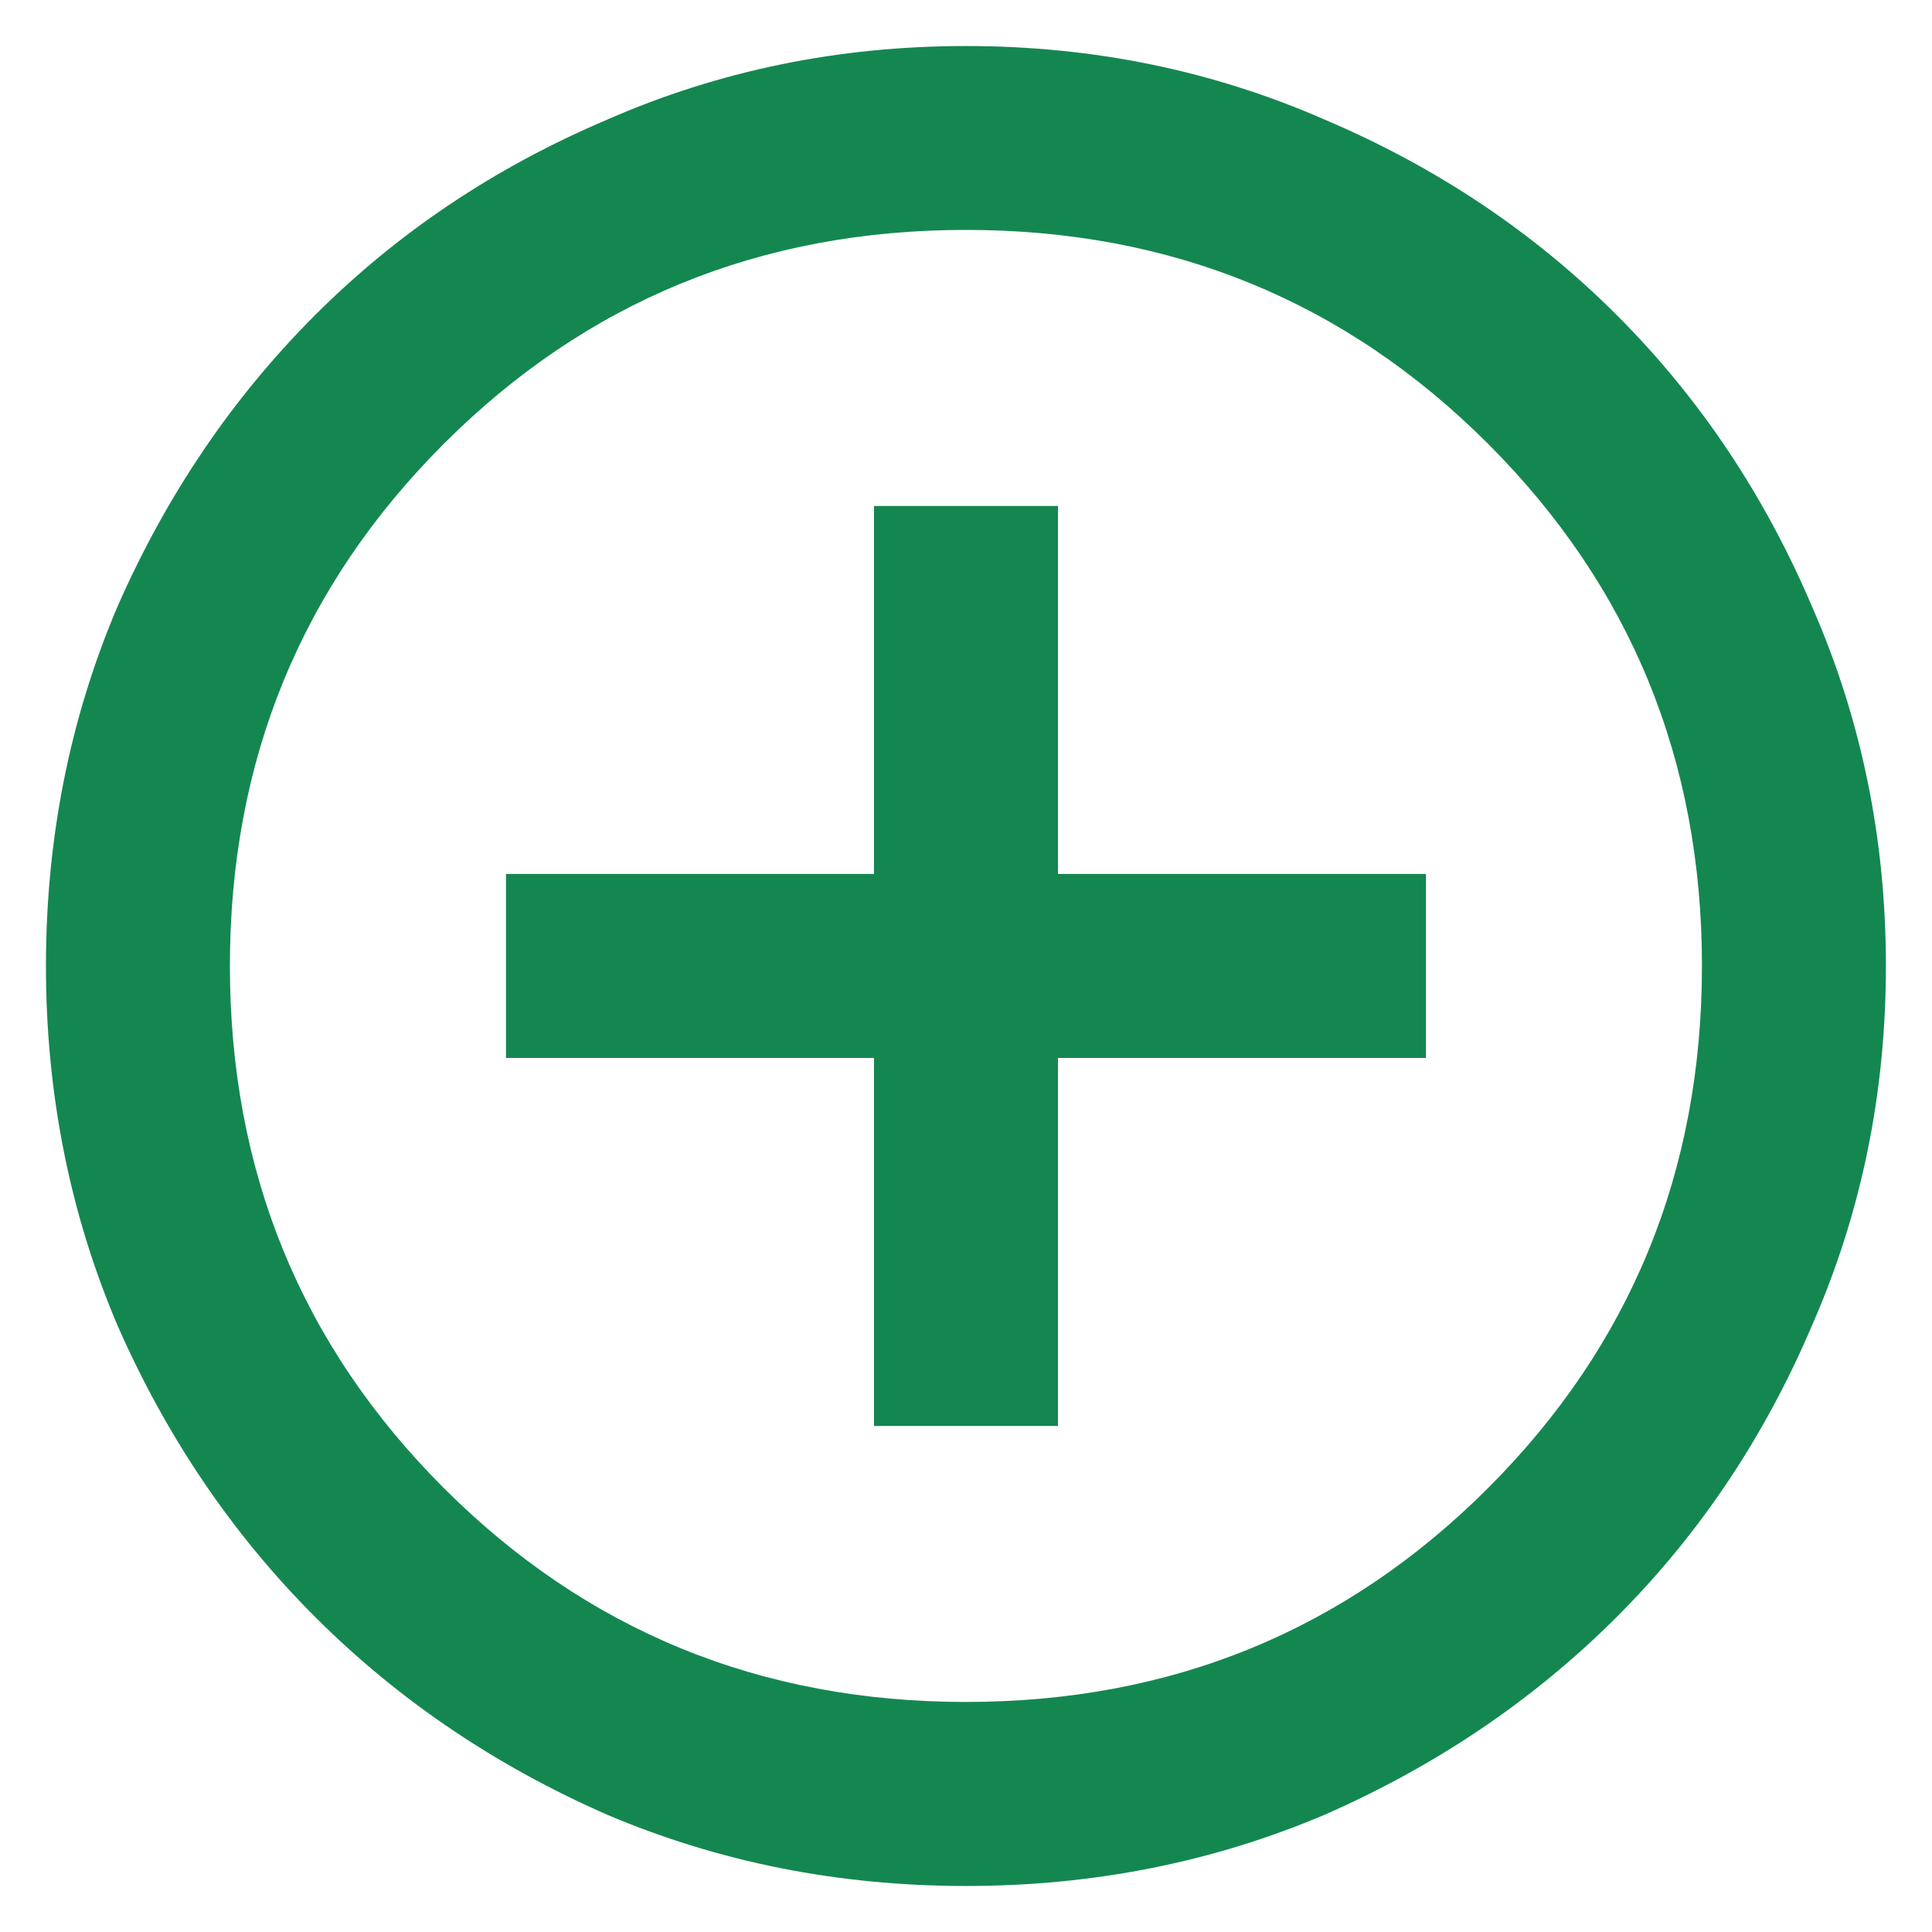
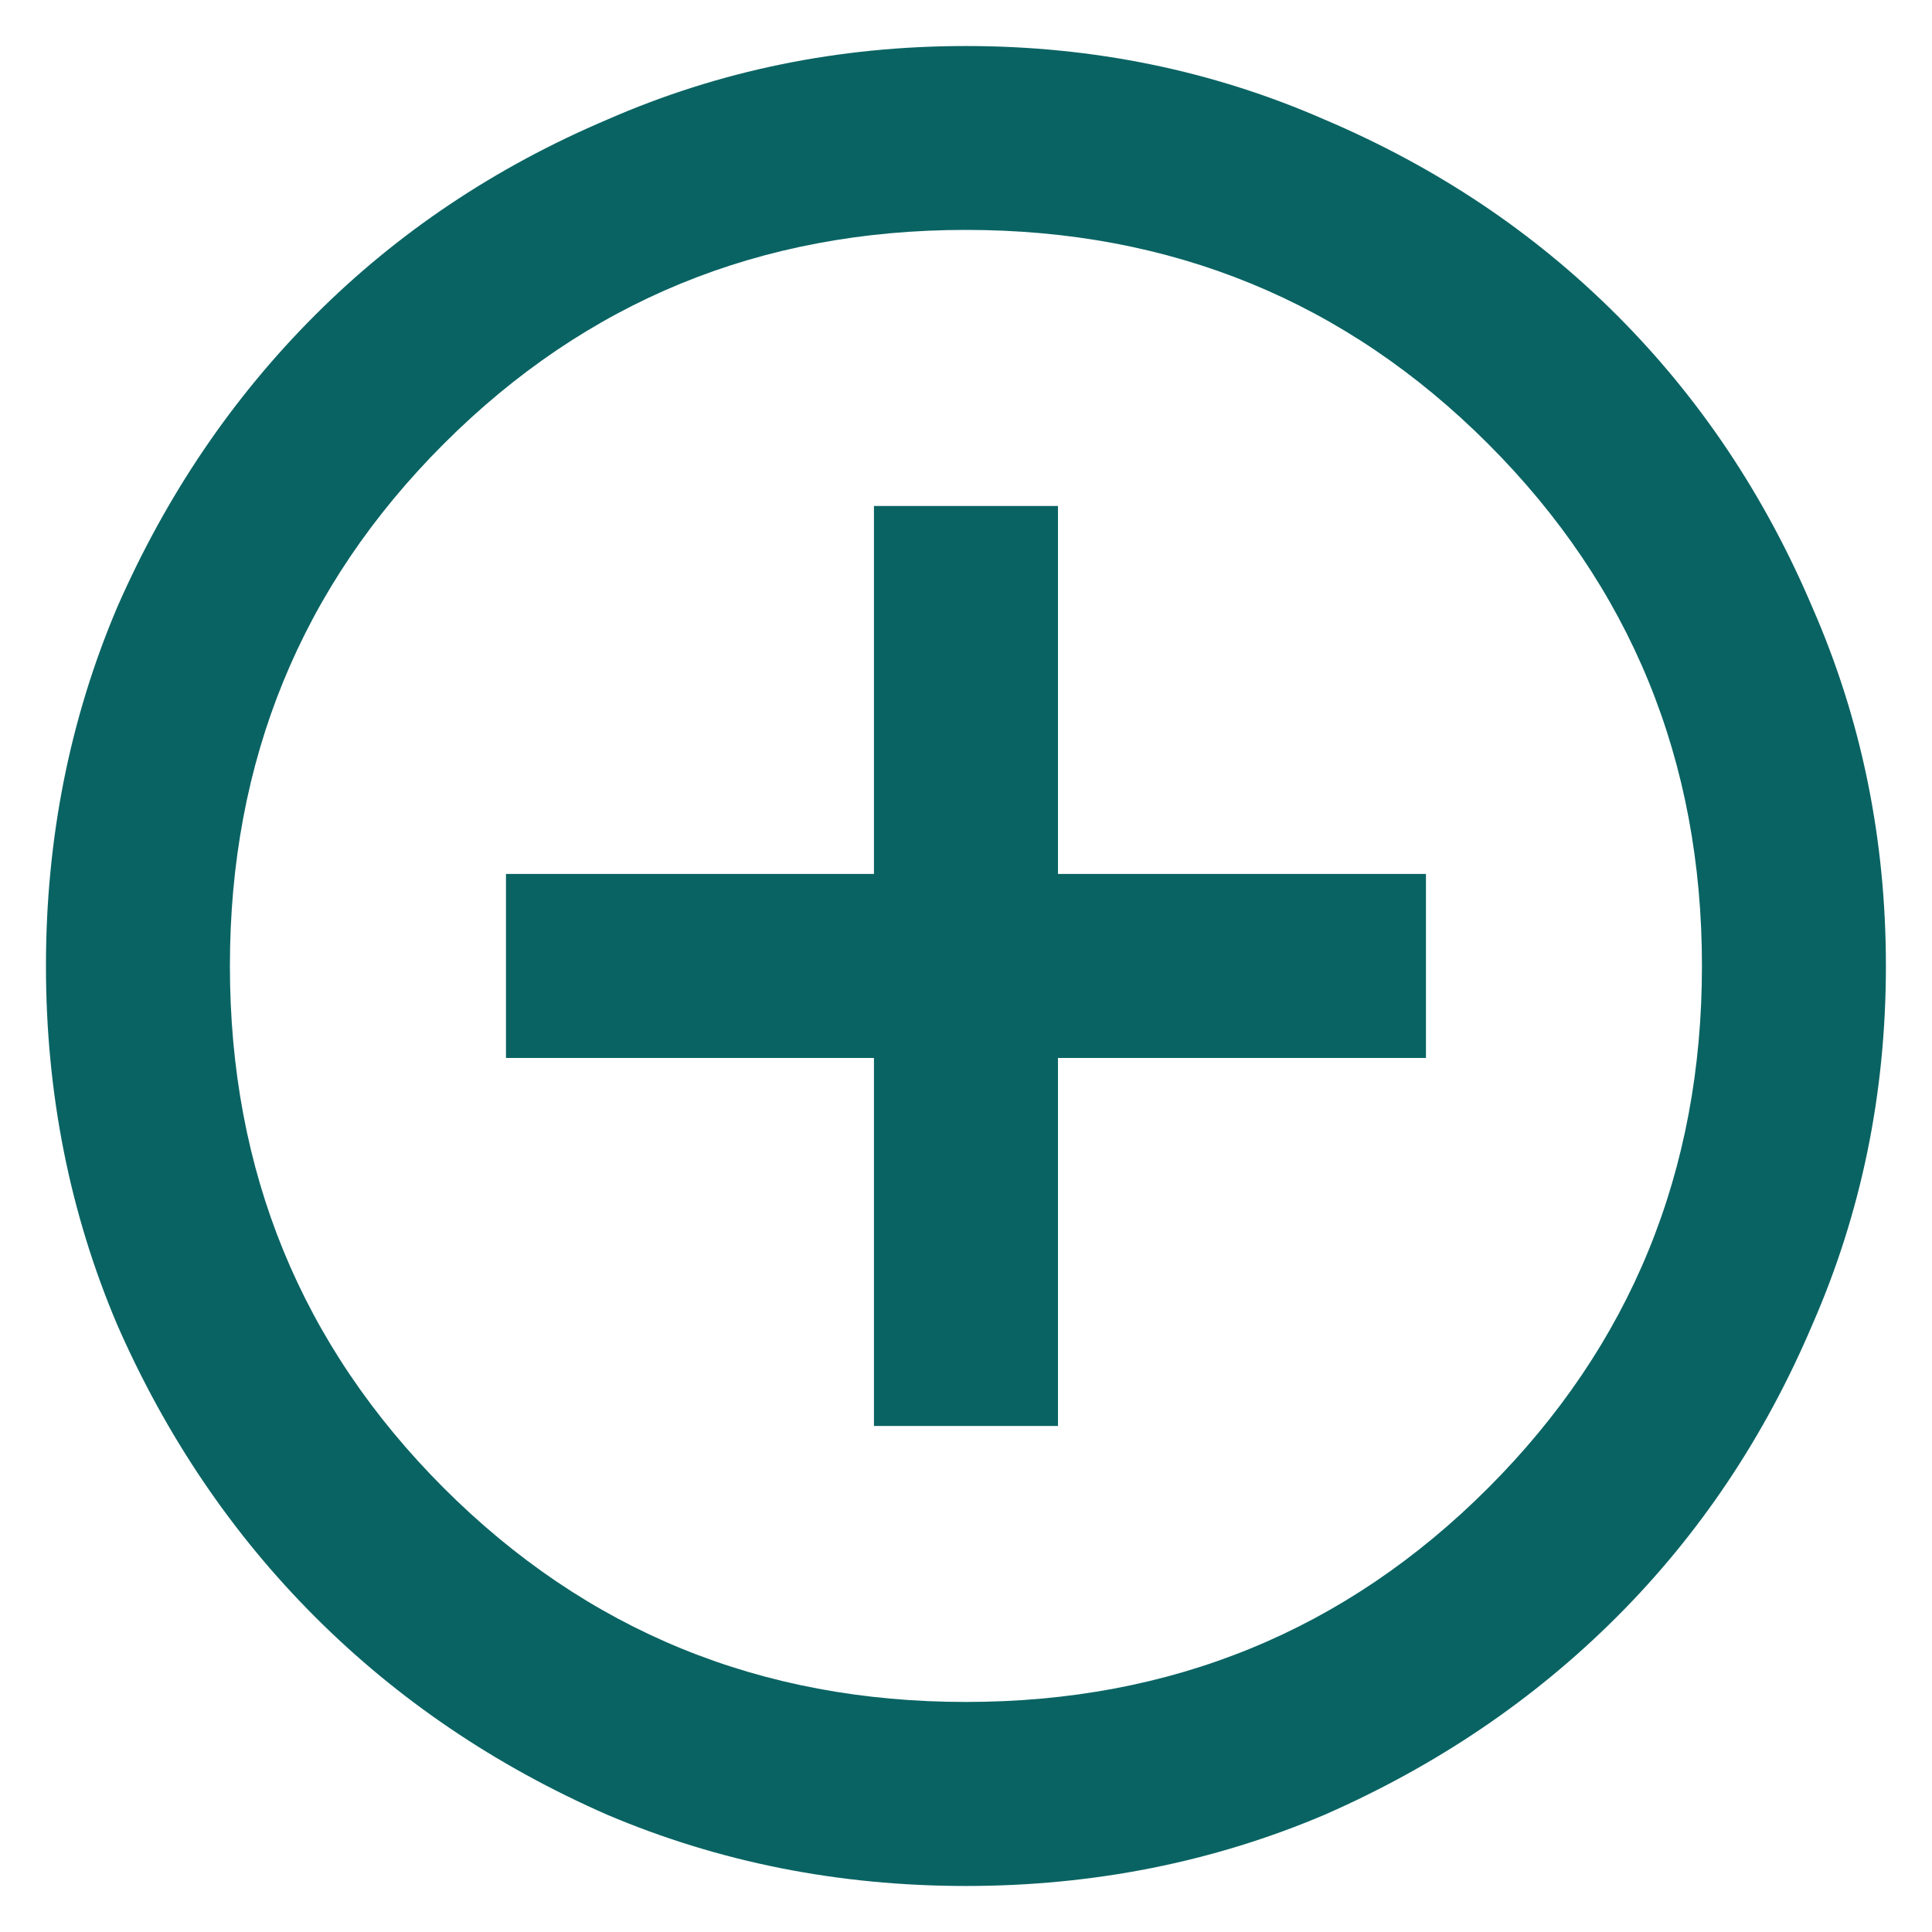
<svg xmlns="http://www.w3.org/2000/svg" fill="none" height="28" viewBox="0 0 28 28" width="28">
-   <path d="m12.666 20.666h2.667v-5.333h5.333v-2.667h-5.333v-5.333h-2.667v5.333h-5.333v2.667h5.333zm1.333 6.667c-1.844 0-3.578-.344-5.2-1.033-1.622-.711-3.033-1.667-4.233-2.867s-2.156-2.611-2.867-4.233c-.689-1.622-1.033-3.356-1.033-5.2 0-1.844.344-3.578 1.033-5.2.711-1.622 1.667-3.033 2.867-4.233 1.2-1.2 2.611-2.144 4.233-2.833 1.622-.711 3.356-1.067 5.2-1.067 1.845 0 3.578.356 5.2 1.067 1.622.689 3.033 1.633 4.233 2.833 1.2 1.2 2.144 2.611 2.833 4.233.711 1.622 1.067 3.356 1.067 5.2 0 1.845-.356 3.578-1.067 5.2-.689 1.622-1.633 3.033-2.833 4.233s-2.611 2.155-4.233 2.867c-1.622.689-3.356 1.033-5.2 1.033zm0-2.667c2.978 0 5.5-1.033 7.567-3.1s3.1-4.589 3.1-7.567c0-2.978-1.033-5.5-3.1-7.567s-4.589-3.1-7.567-3.1c-2.978 0-5.5 1.033-7.567 3.1s-3.1 4.589-3.1 7.567c0 2.978 1.033 5.5 3.1 7.567s4.589 3.1 7.567 3.1z" fill="#148751" />
+   <path d="m12.666 20.666h2.667v-5.333h5.333v-2.667h-5.333v-5.333h-2.667v5.333h-5.333v2.667h5.333zm1.333 6.667c-1.844 0-3.578-.344-5.2-1.033-1.622-.711-3.033-1.667-4.233-2.867s-2.156-2.611-2.867-4.233c-.689-1.622-1.033-3.356-1.033-5.2 0-1.844.344-3.578 1.033-5.2.711-1.622 1.667-3.033 2.867-4.233 1.2-1.2 2.611-2.144 4.233-2.833 1.622-.711 3.356-1.067 5.2-1.067 1.845 0 3.578.356 5.2 1.067 1.622.689 3.033 1.633 4.233 2.833 1.2 1.2 2.144 2.611 2.833 4.233.711 1.622 1.067 3.356 1.067 5.2 0 1.845-.356 3.578-1.067 5.2-.689 1.622-1.633 3.033-2.833 4.233s-2.611 2.155-4.233 2.867c-1.622.689-3.356 1.033-5.2 1.033zm0-2.667c2.978 0 5.5-1.033 7.567-3.1s3.1-4.589 3.1-7.567c0-2.978-1.033-5.5-3.1-7.567s-4.589-3.1-7.567-3.1c-2.978 0-5.5 1.033-7.567 3.1s-3.1 4.589-3.1 7.567c0 2.978 1.033 5.5 3.1 7.567s4.589 3.1 7.567 3.1z" fill="#0A6363" />
</svg>
